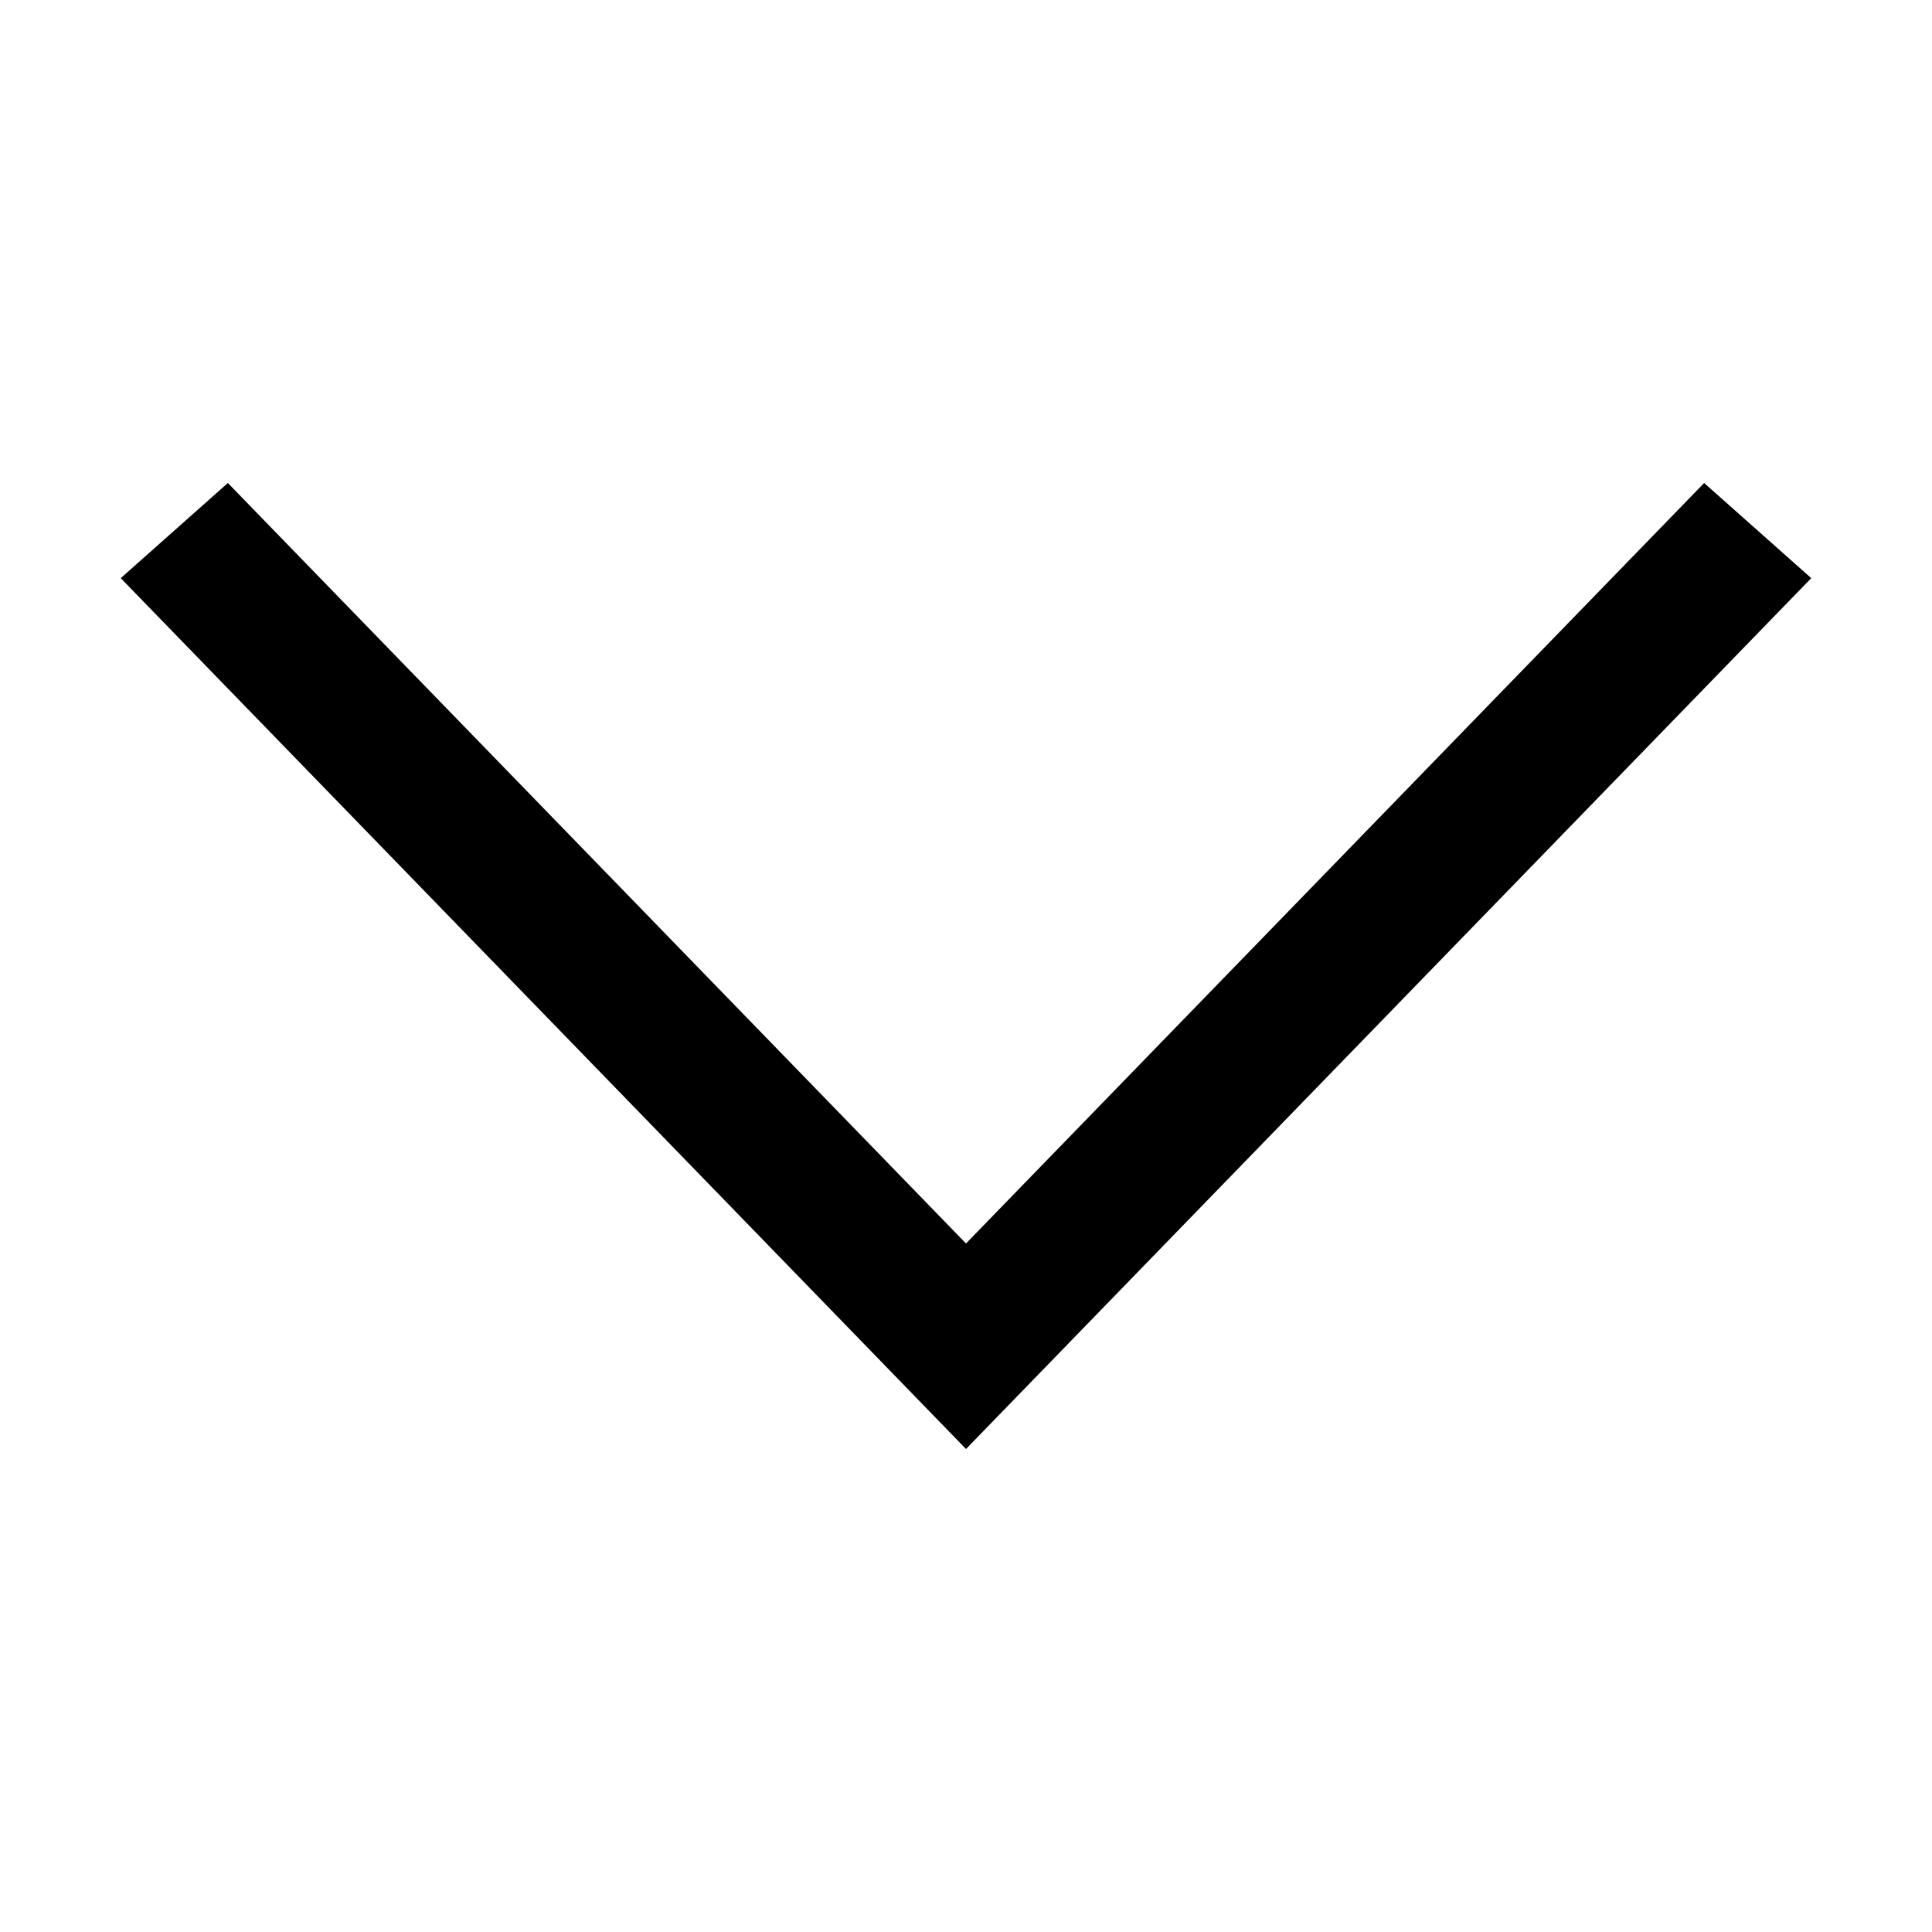
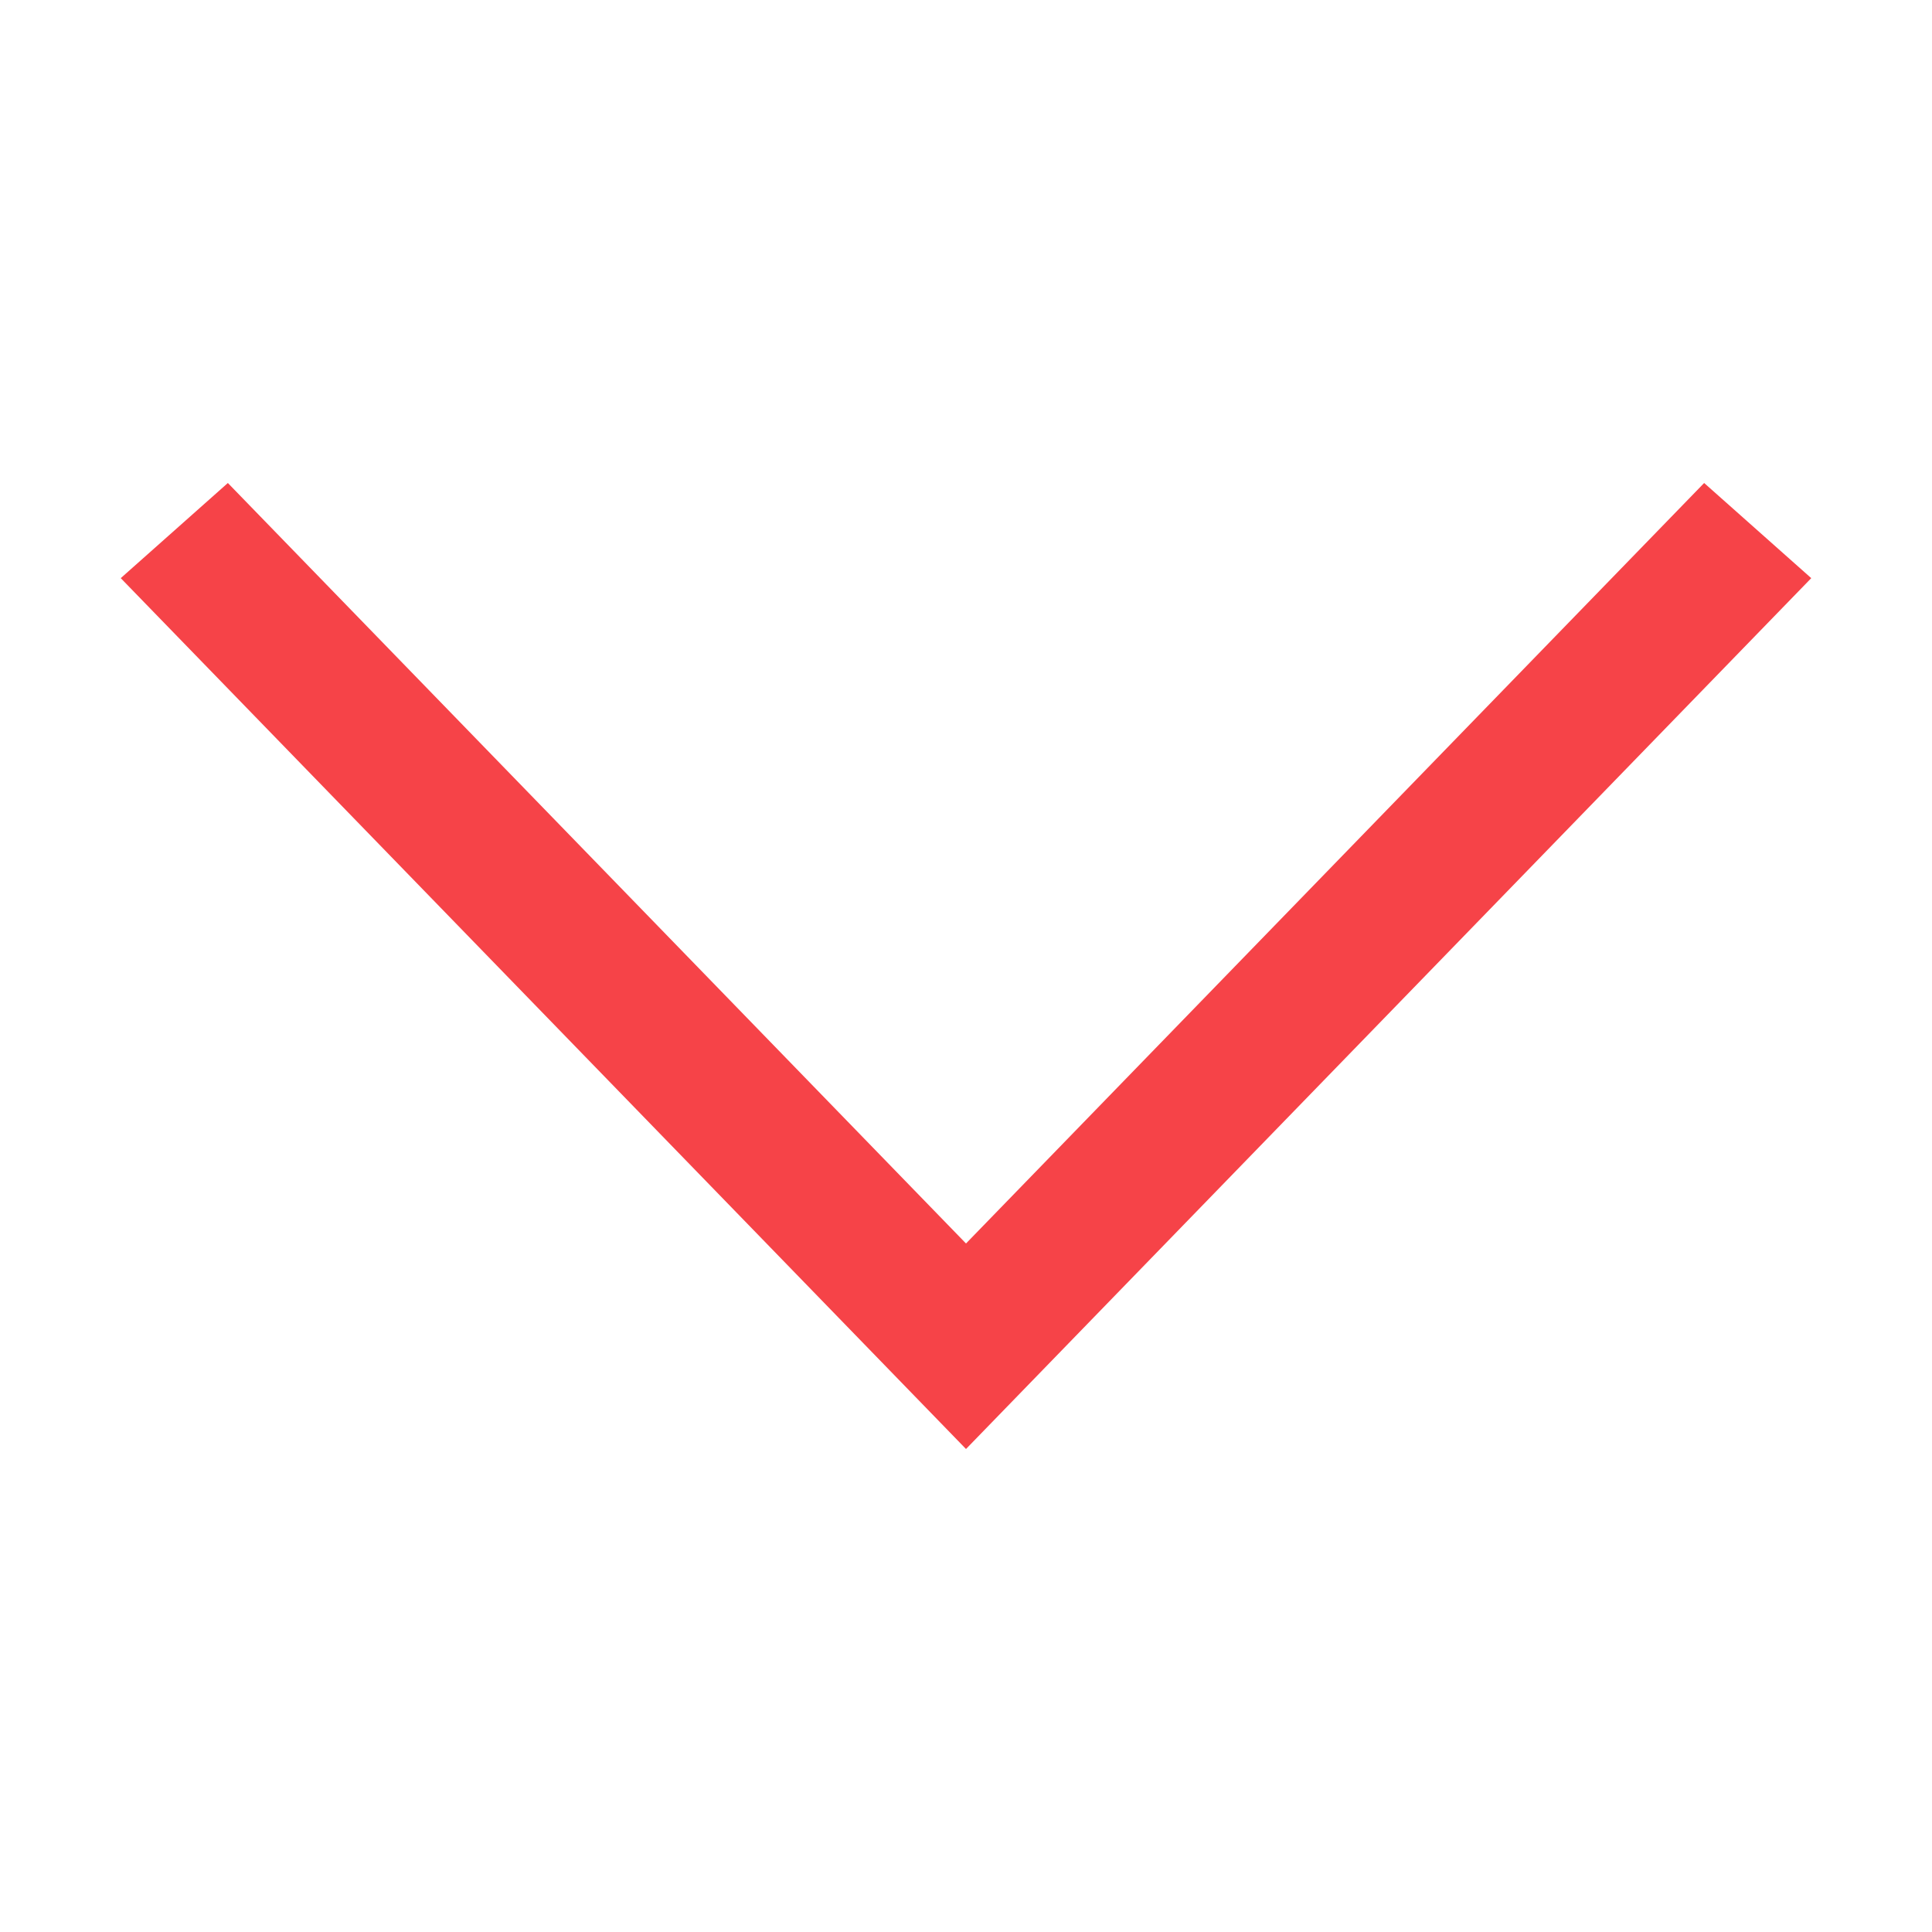
<svg xmlns="http://www.w3.org/2000/svg" width="800px" height="800px" viewBox="0 0 1024 1024" class="icon" version="1.1">
-   <path d="M903.232 256l56.768 50.432L512 768 64 306.432 120.768 256 512 659.072z" fill="#000000" />
+   <path d="M903.232 256l56.768 50.432L512 768 64 306.432 120.768 256 512 659.072z" fill="#f64348" />
</svg>
